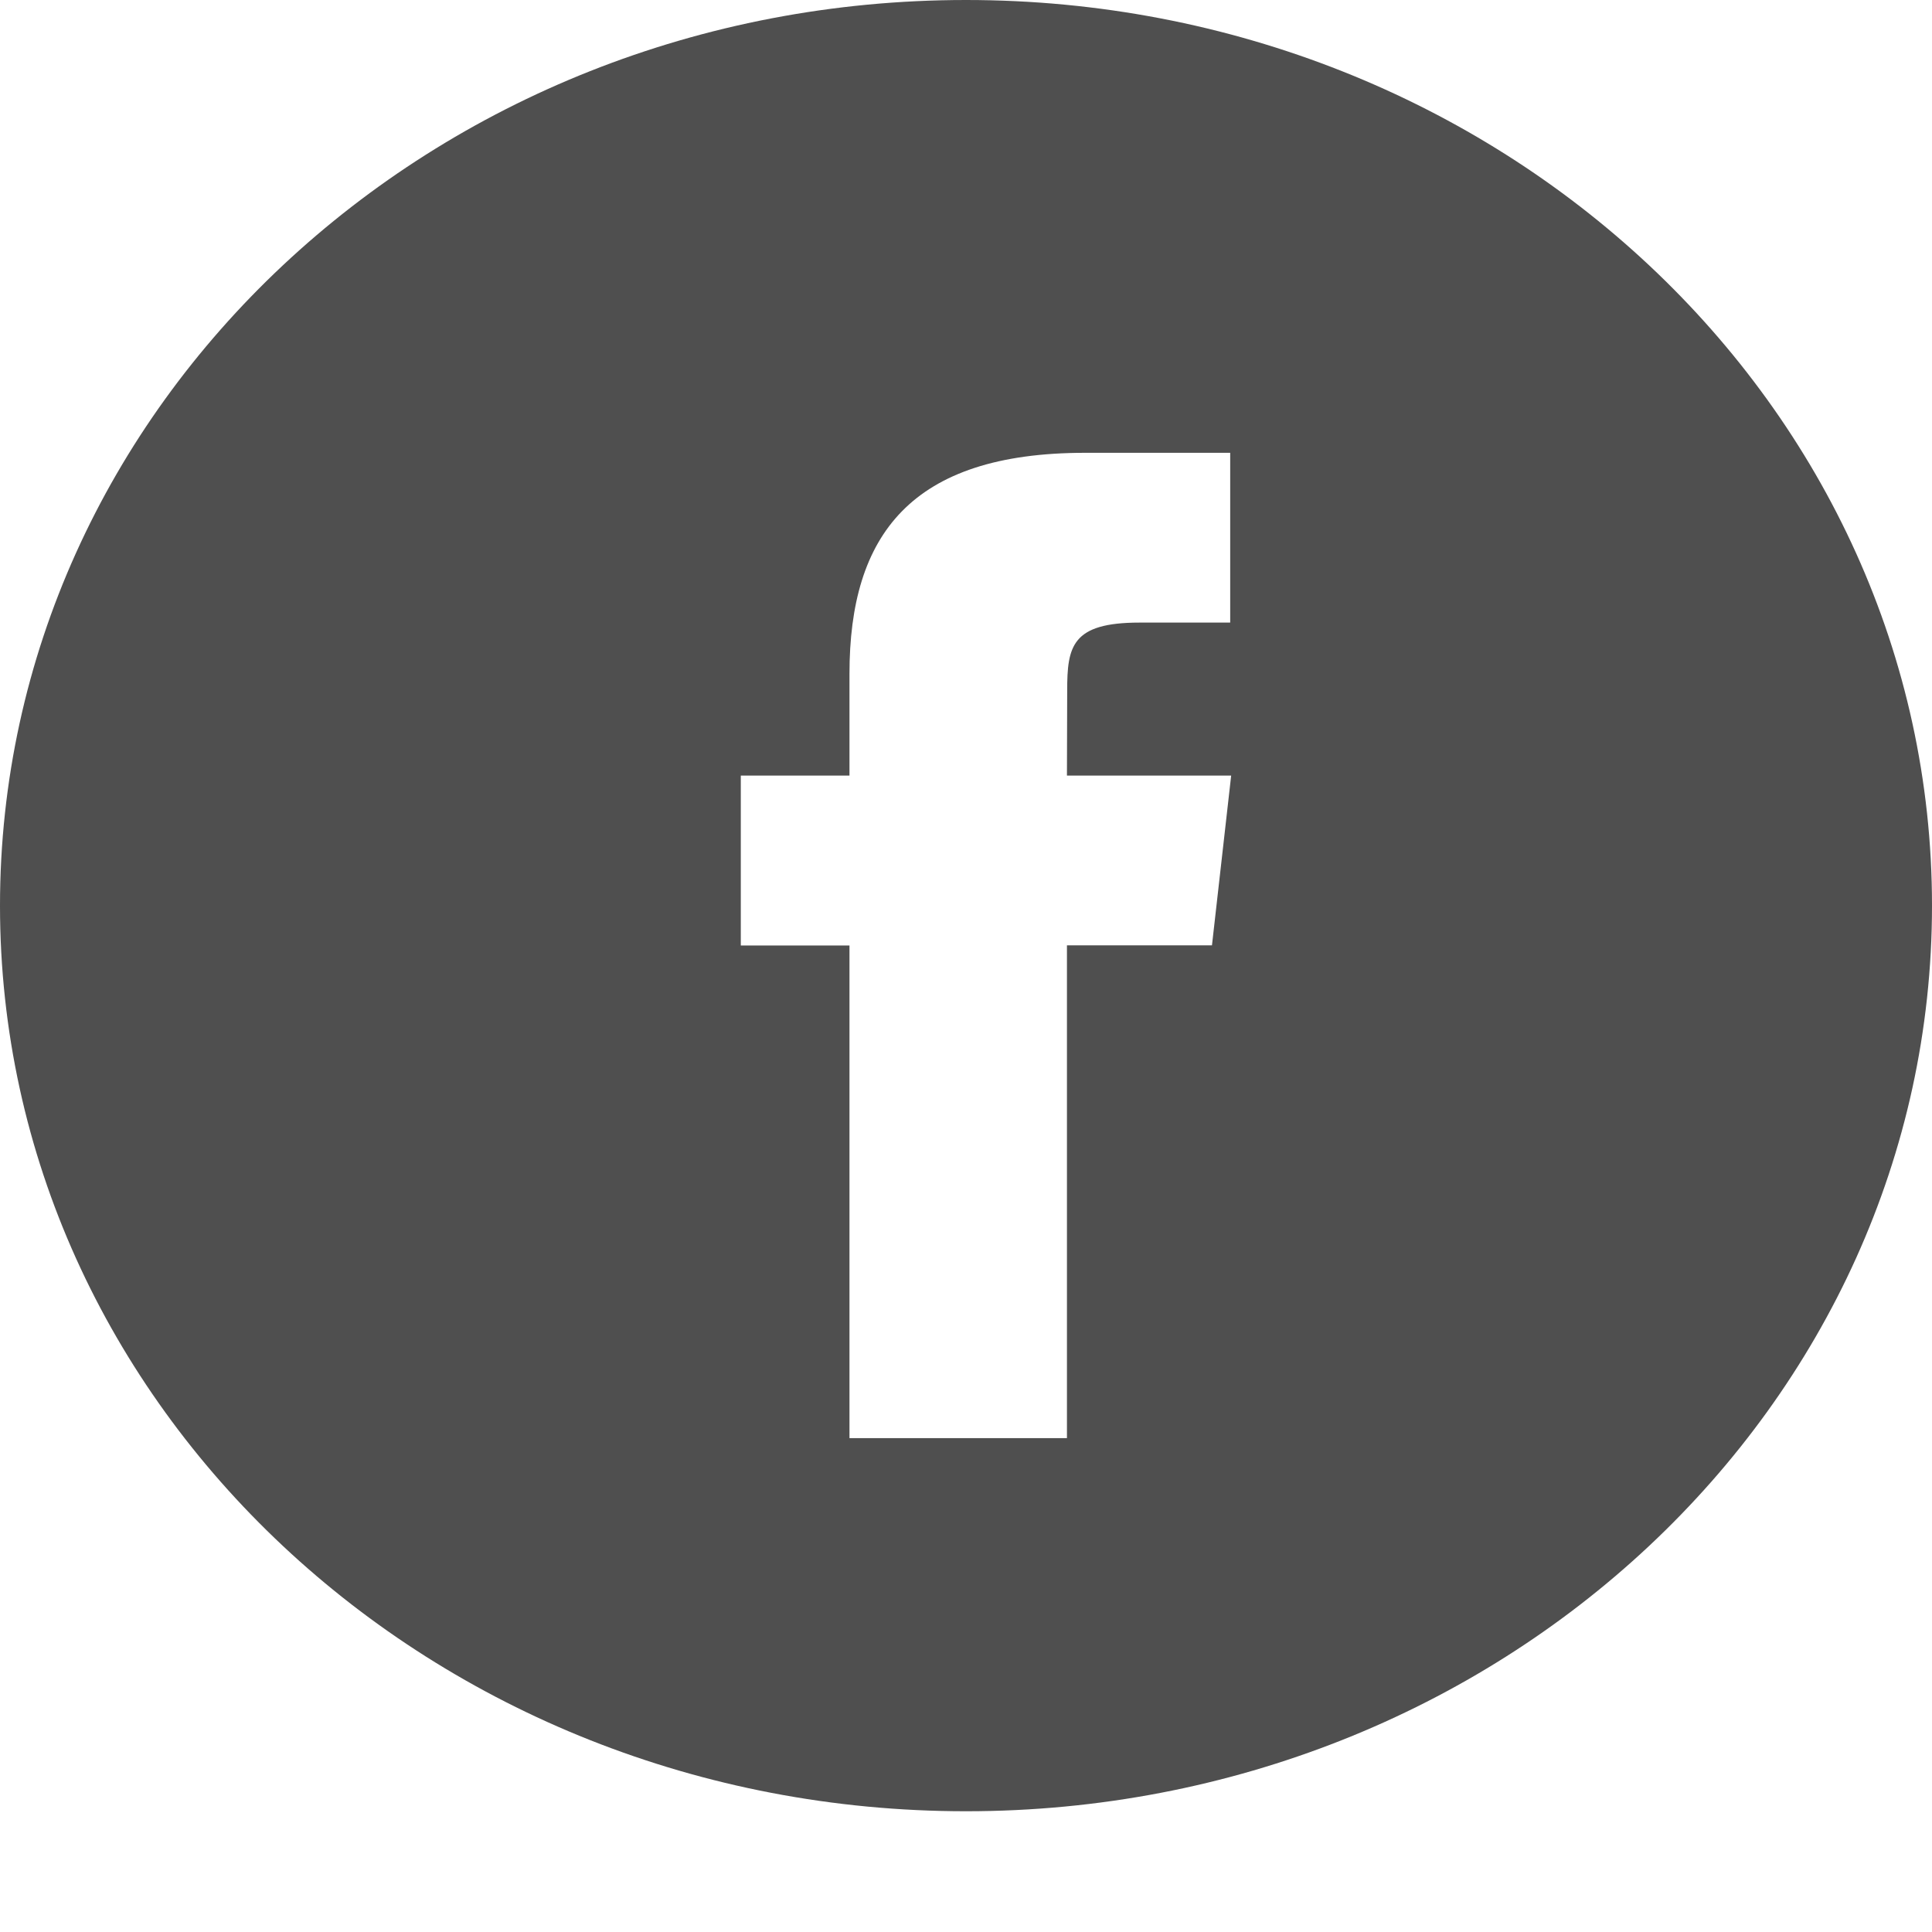
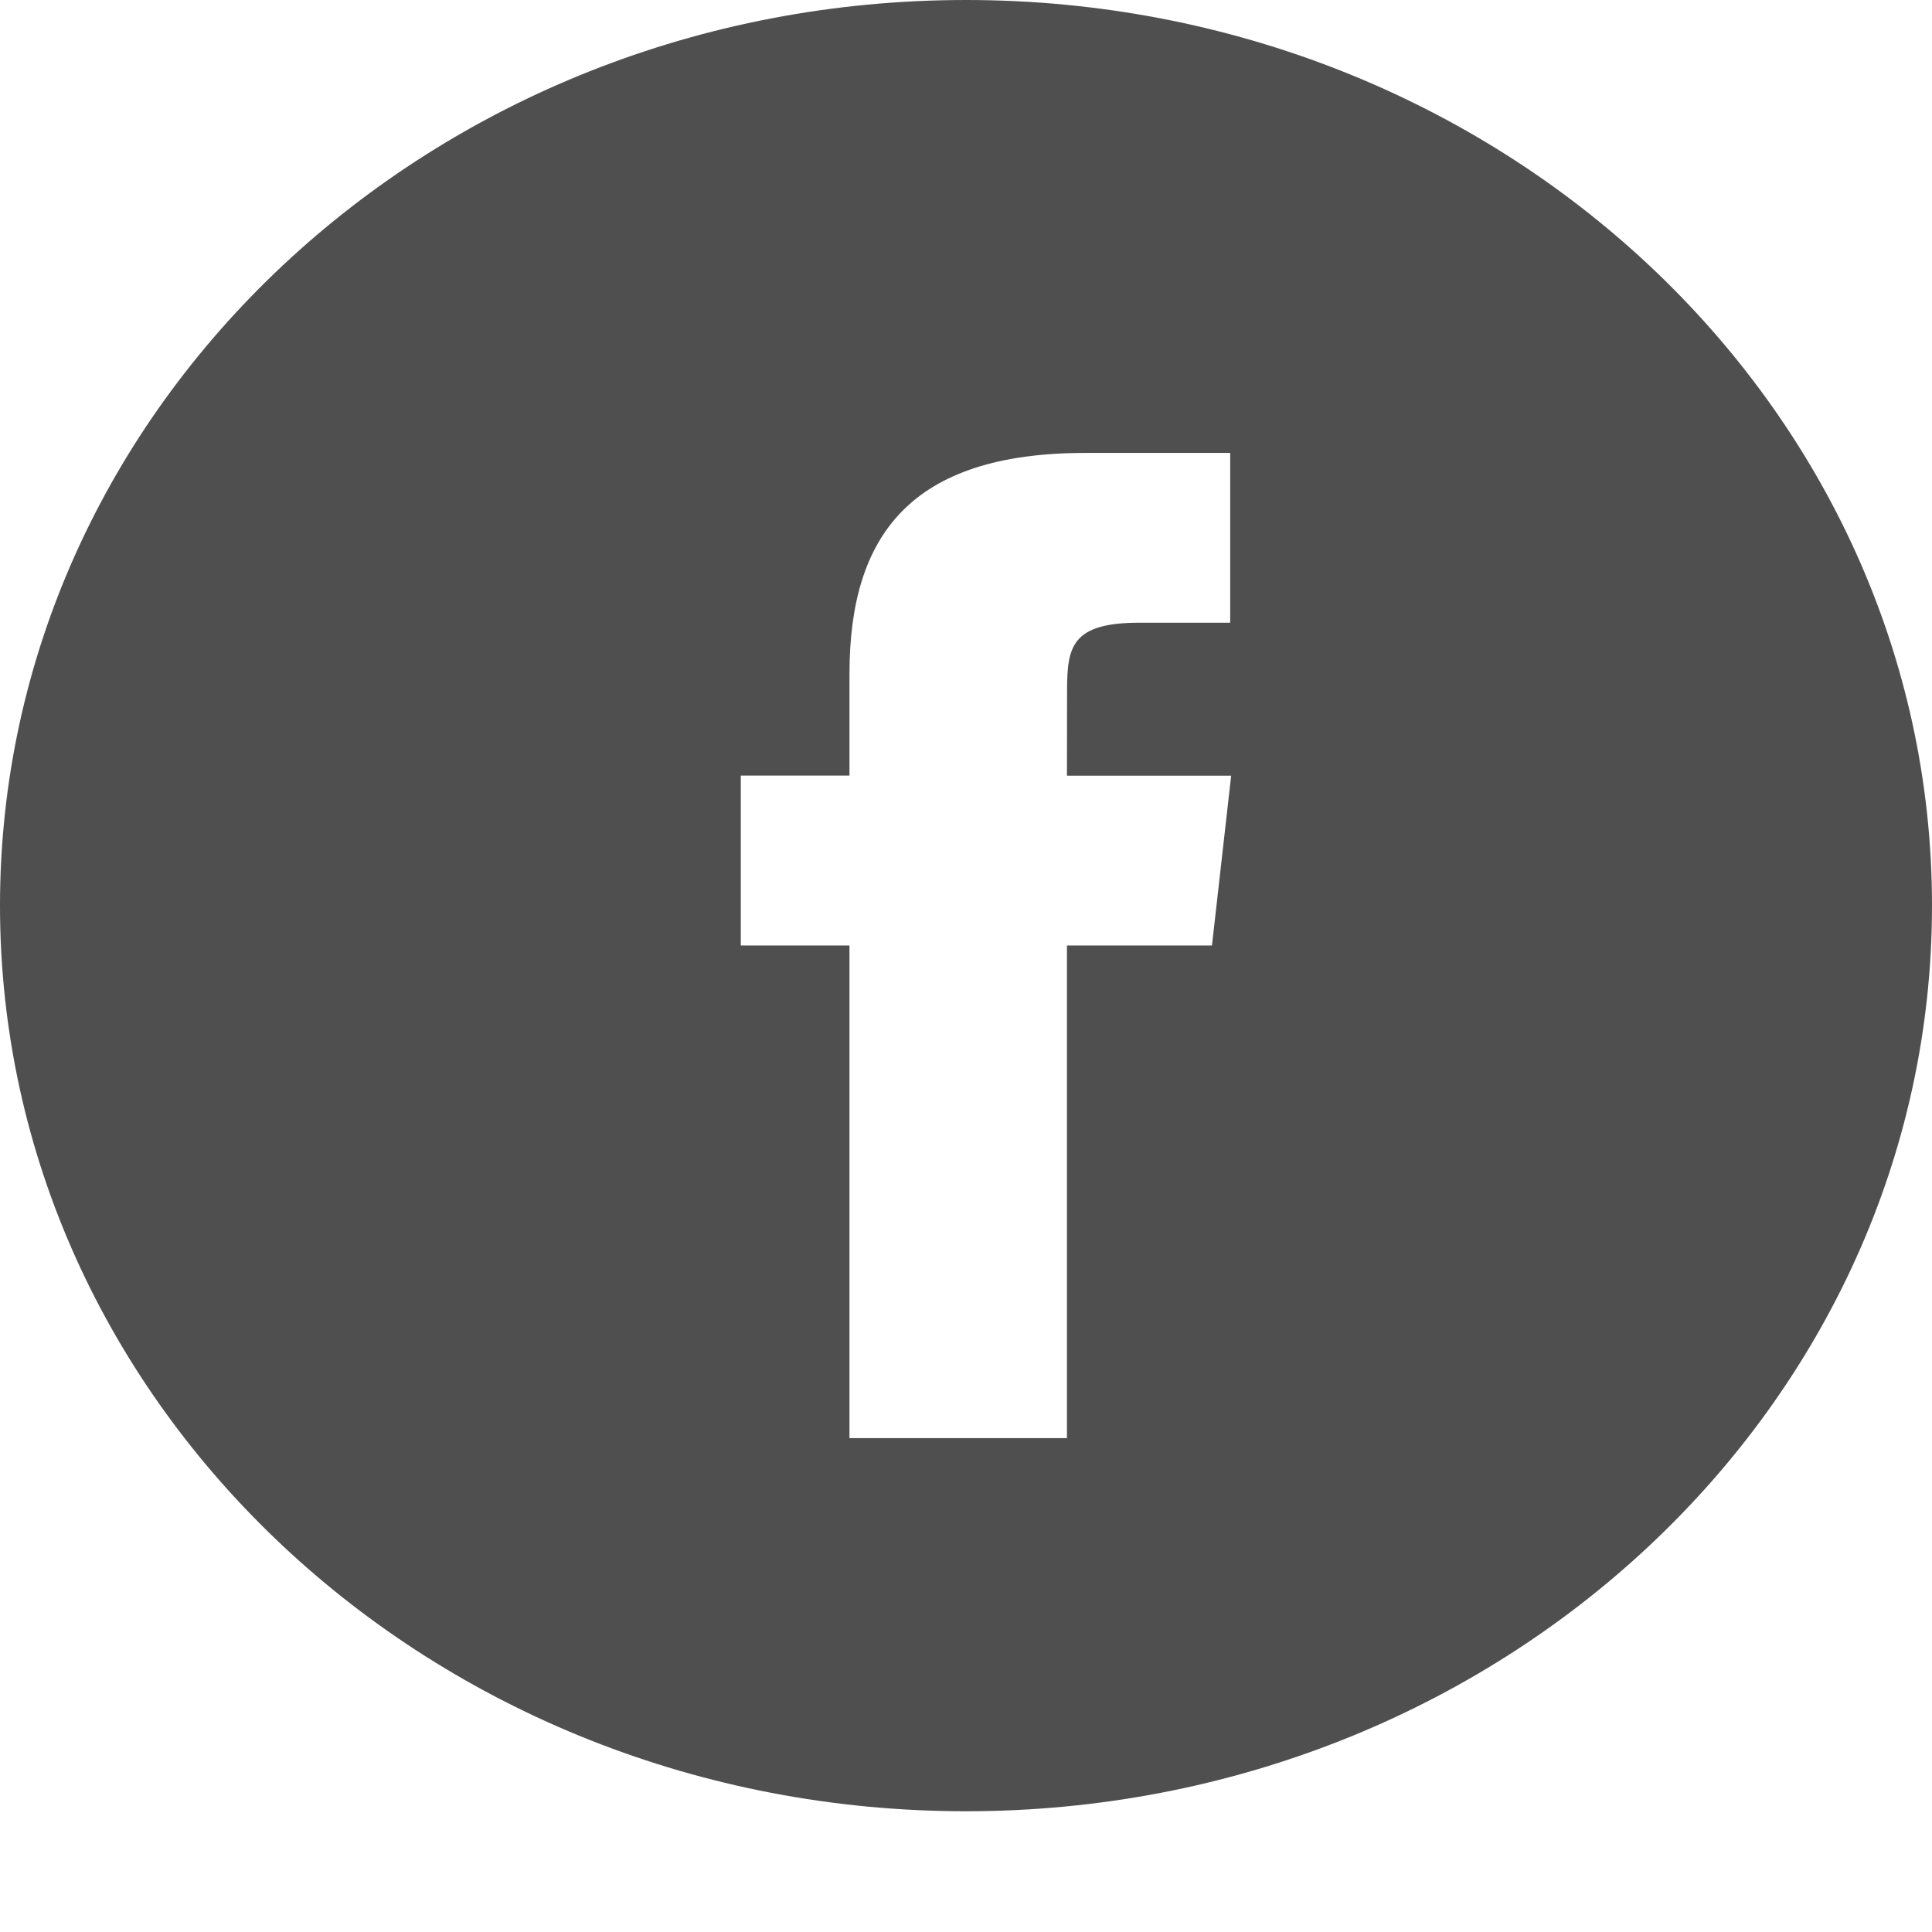
- <svg xmlns="http://www.w3.org/2000/svg" width="16" height="16" viewBox="0 0 16 16" fill="none">
-   <path fill-rule="evenodd" clip-rule="evenodd" d="M8 0C3.582 0 0 3.358 0 7.5C0 11.642 3.582 15 8 15C12.418 15 16 11.642 16 7.5C16 3.358 12.418 0 8 0ZM8.836 7.829V11.91H7.035V7.83H6.135V6.423H7.035V5.579C7.035 4.432 7.543 3.75 8.986 3.75H10.188V5.156H9.437C8.875 5.156 8.838 5.353 8.838 5.72L8.836 6.423H10.196L10.037 7.829H8.836Z" fill="#4F4F4F" />
+ <svg xmlns="http://www.w3.org/2000/svg" width="16" height="16" fill="none">
+   <path fill-rule="evenodd" clip-rule="evenodd" d="M8 0C3.582 0 0 3.358 0 7.5 0 11.642 3.582 15 8 15s8-3.358 8-7.5C16 3.358 12.418 0 8 0zm.836 7.83v4.08H7.035V7.83h-.9V6.423h.9V5.58c0-1.147.508-1.829 1.951-1.829h1.202v1.406h-.751c-.562 0-.6.197-.6.564l-.001.703h1.36l-.159 1.406H8.836z" fill="#4F4F4F" />
</svg>
